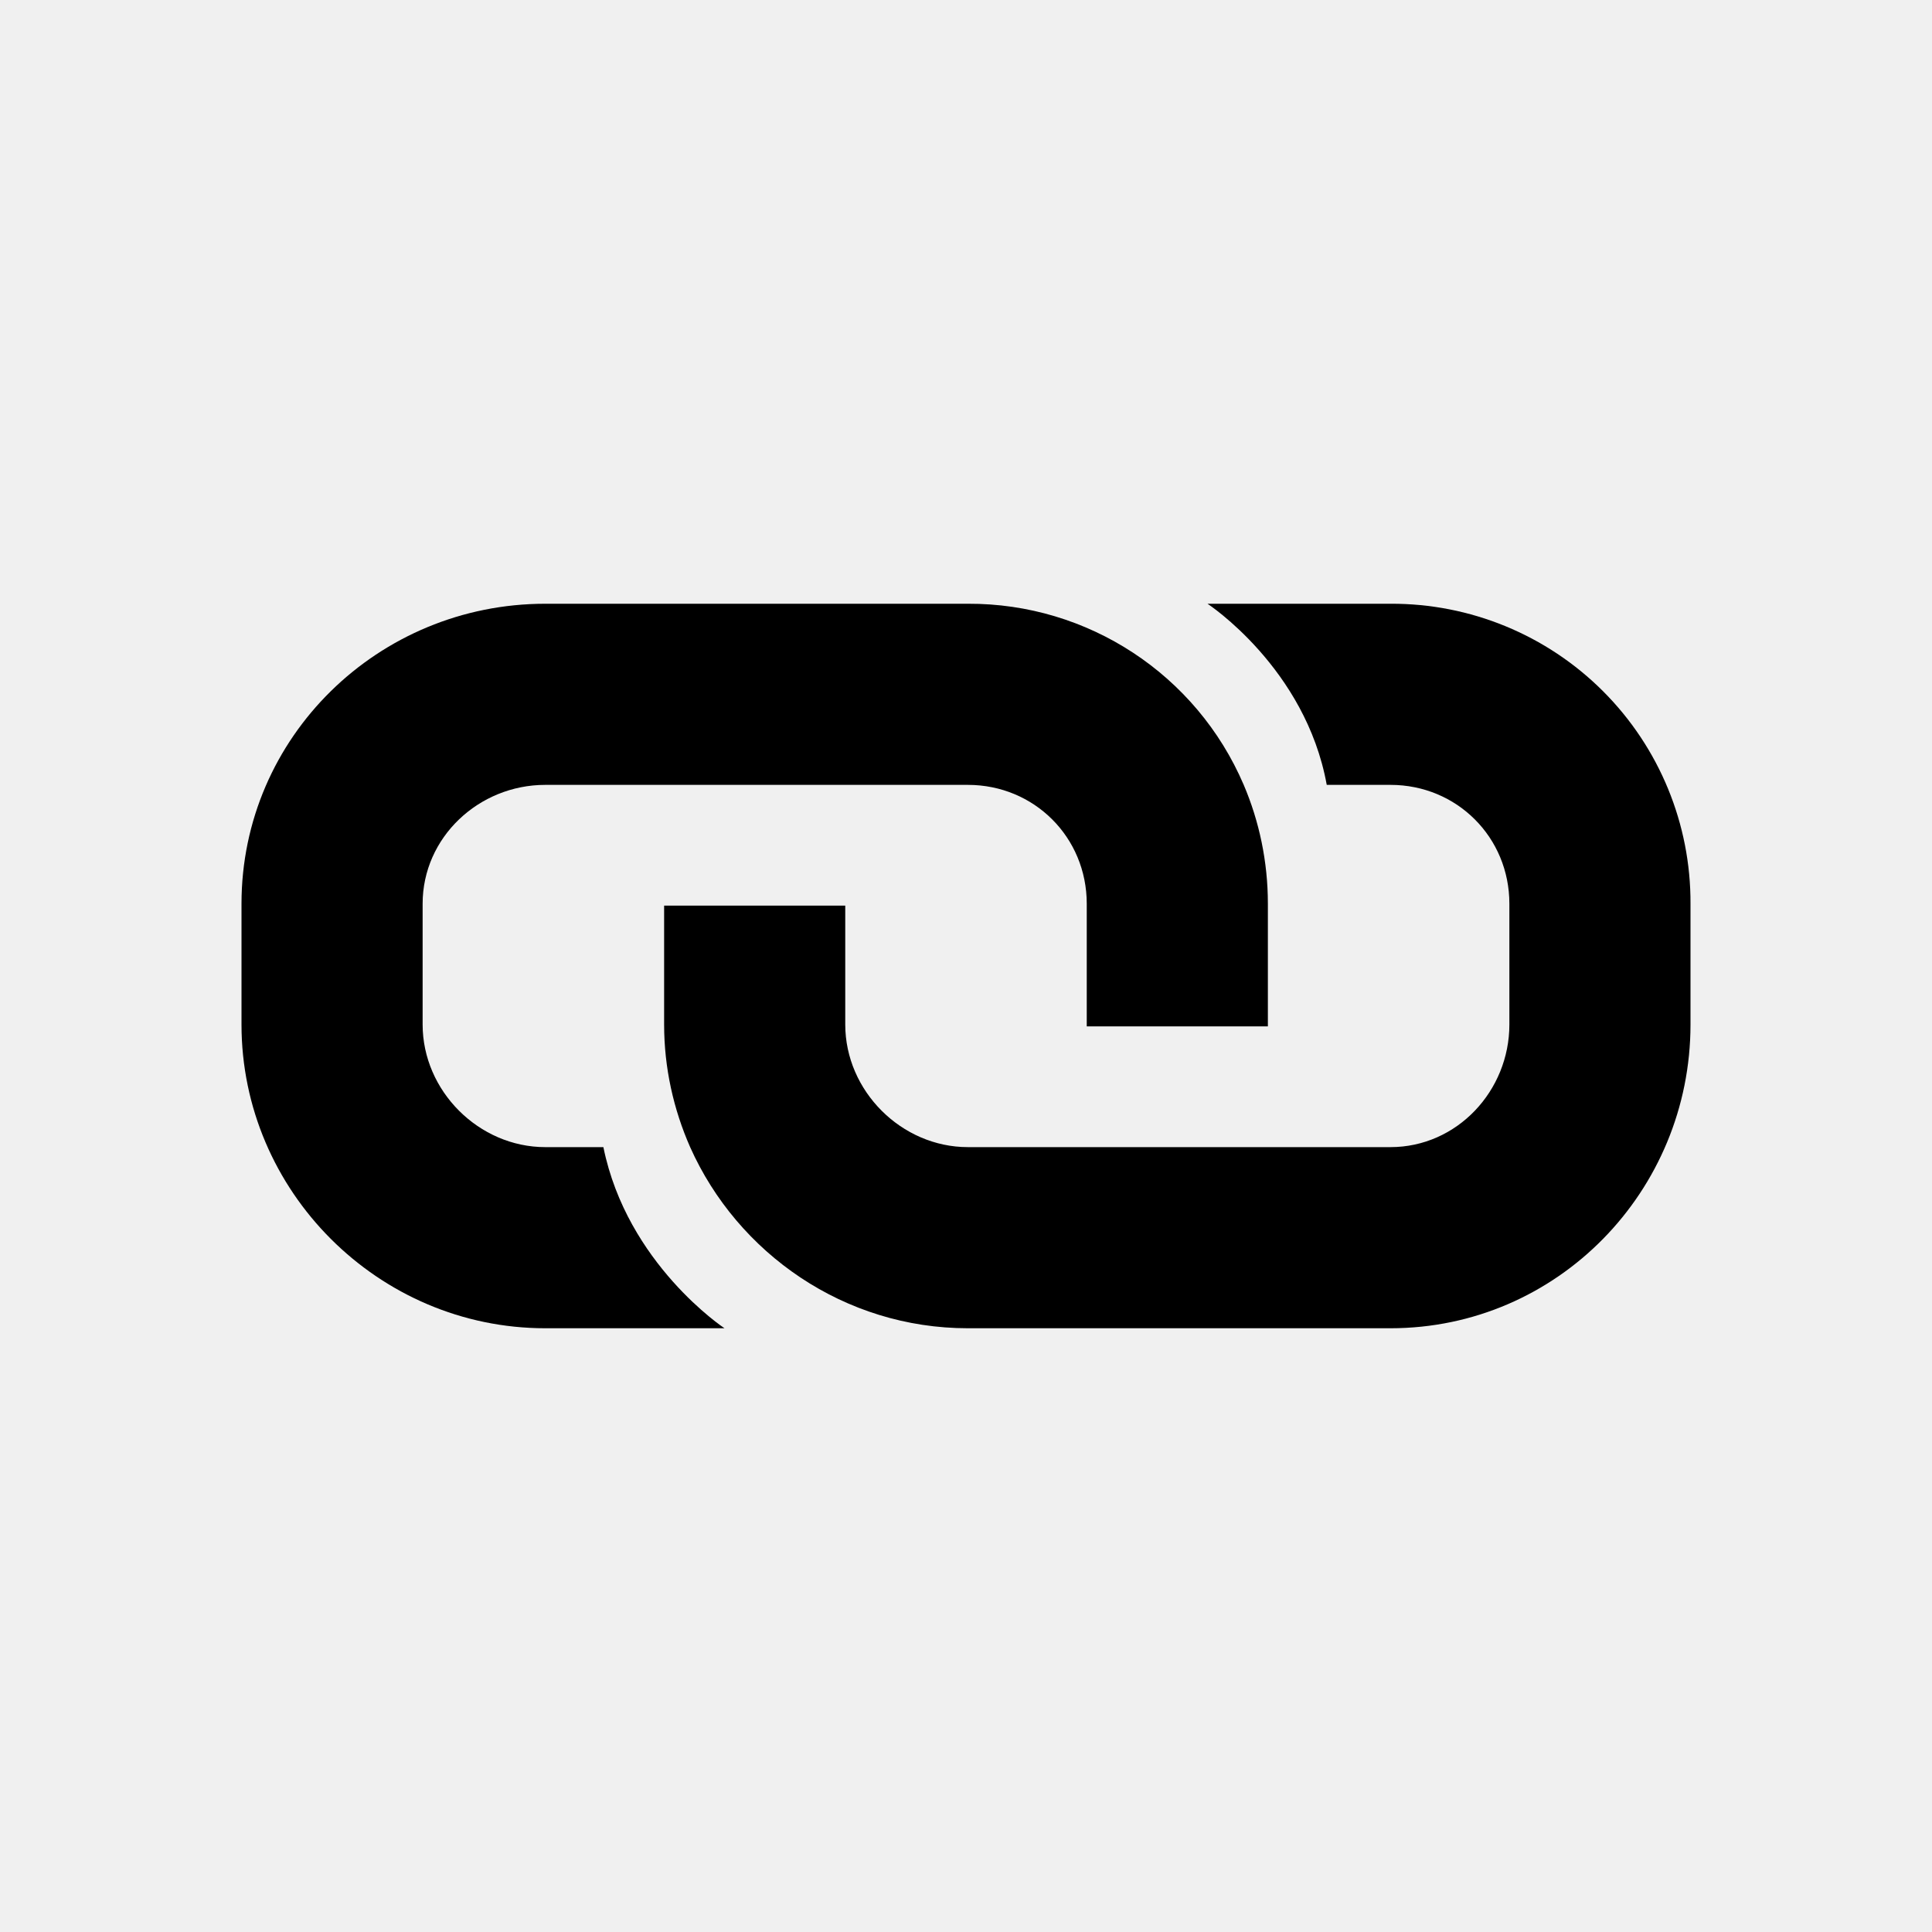
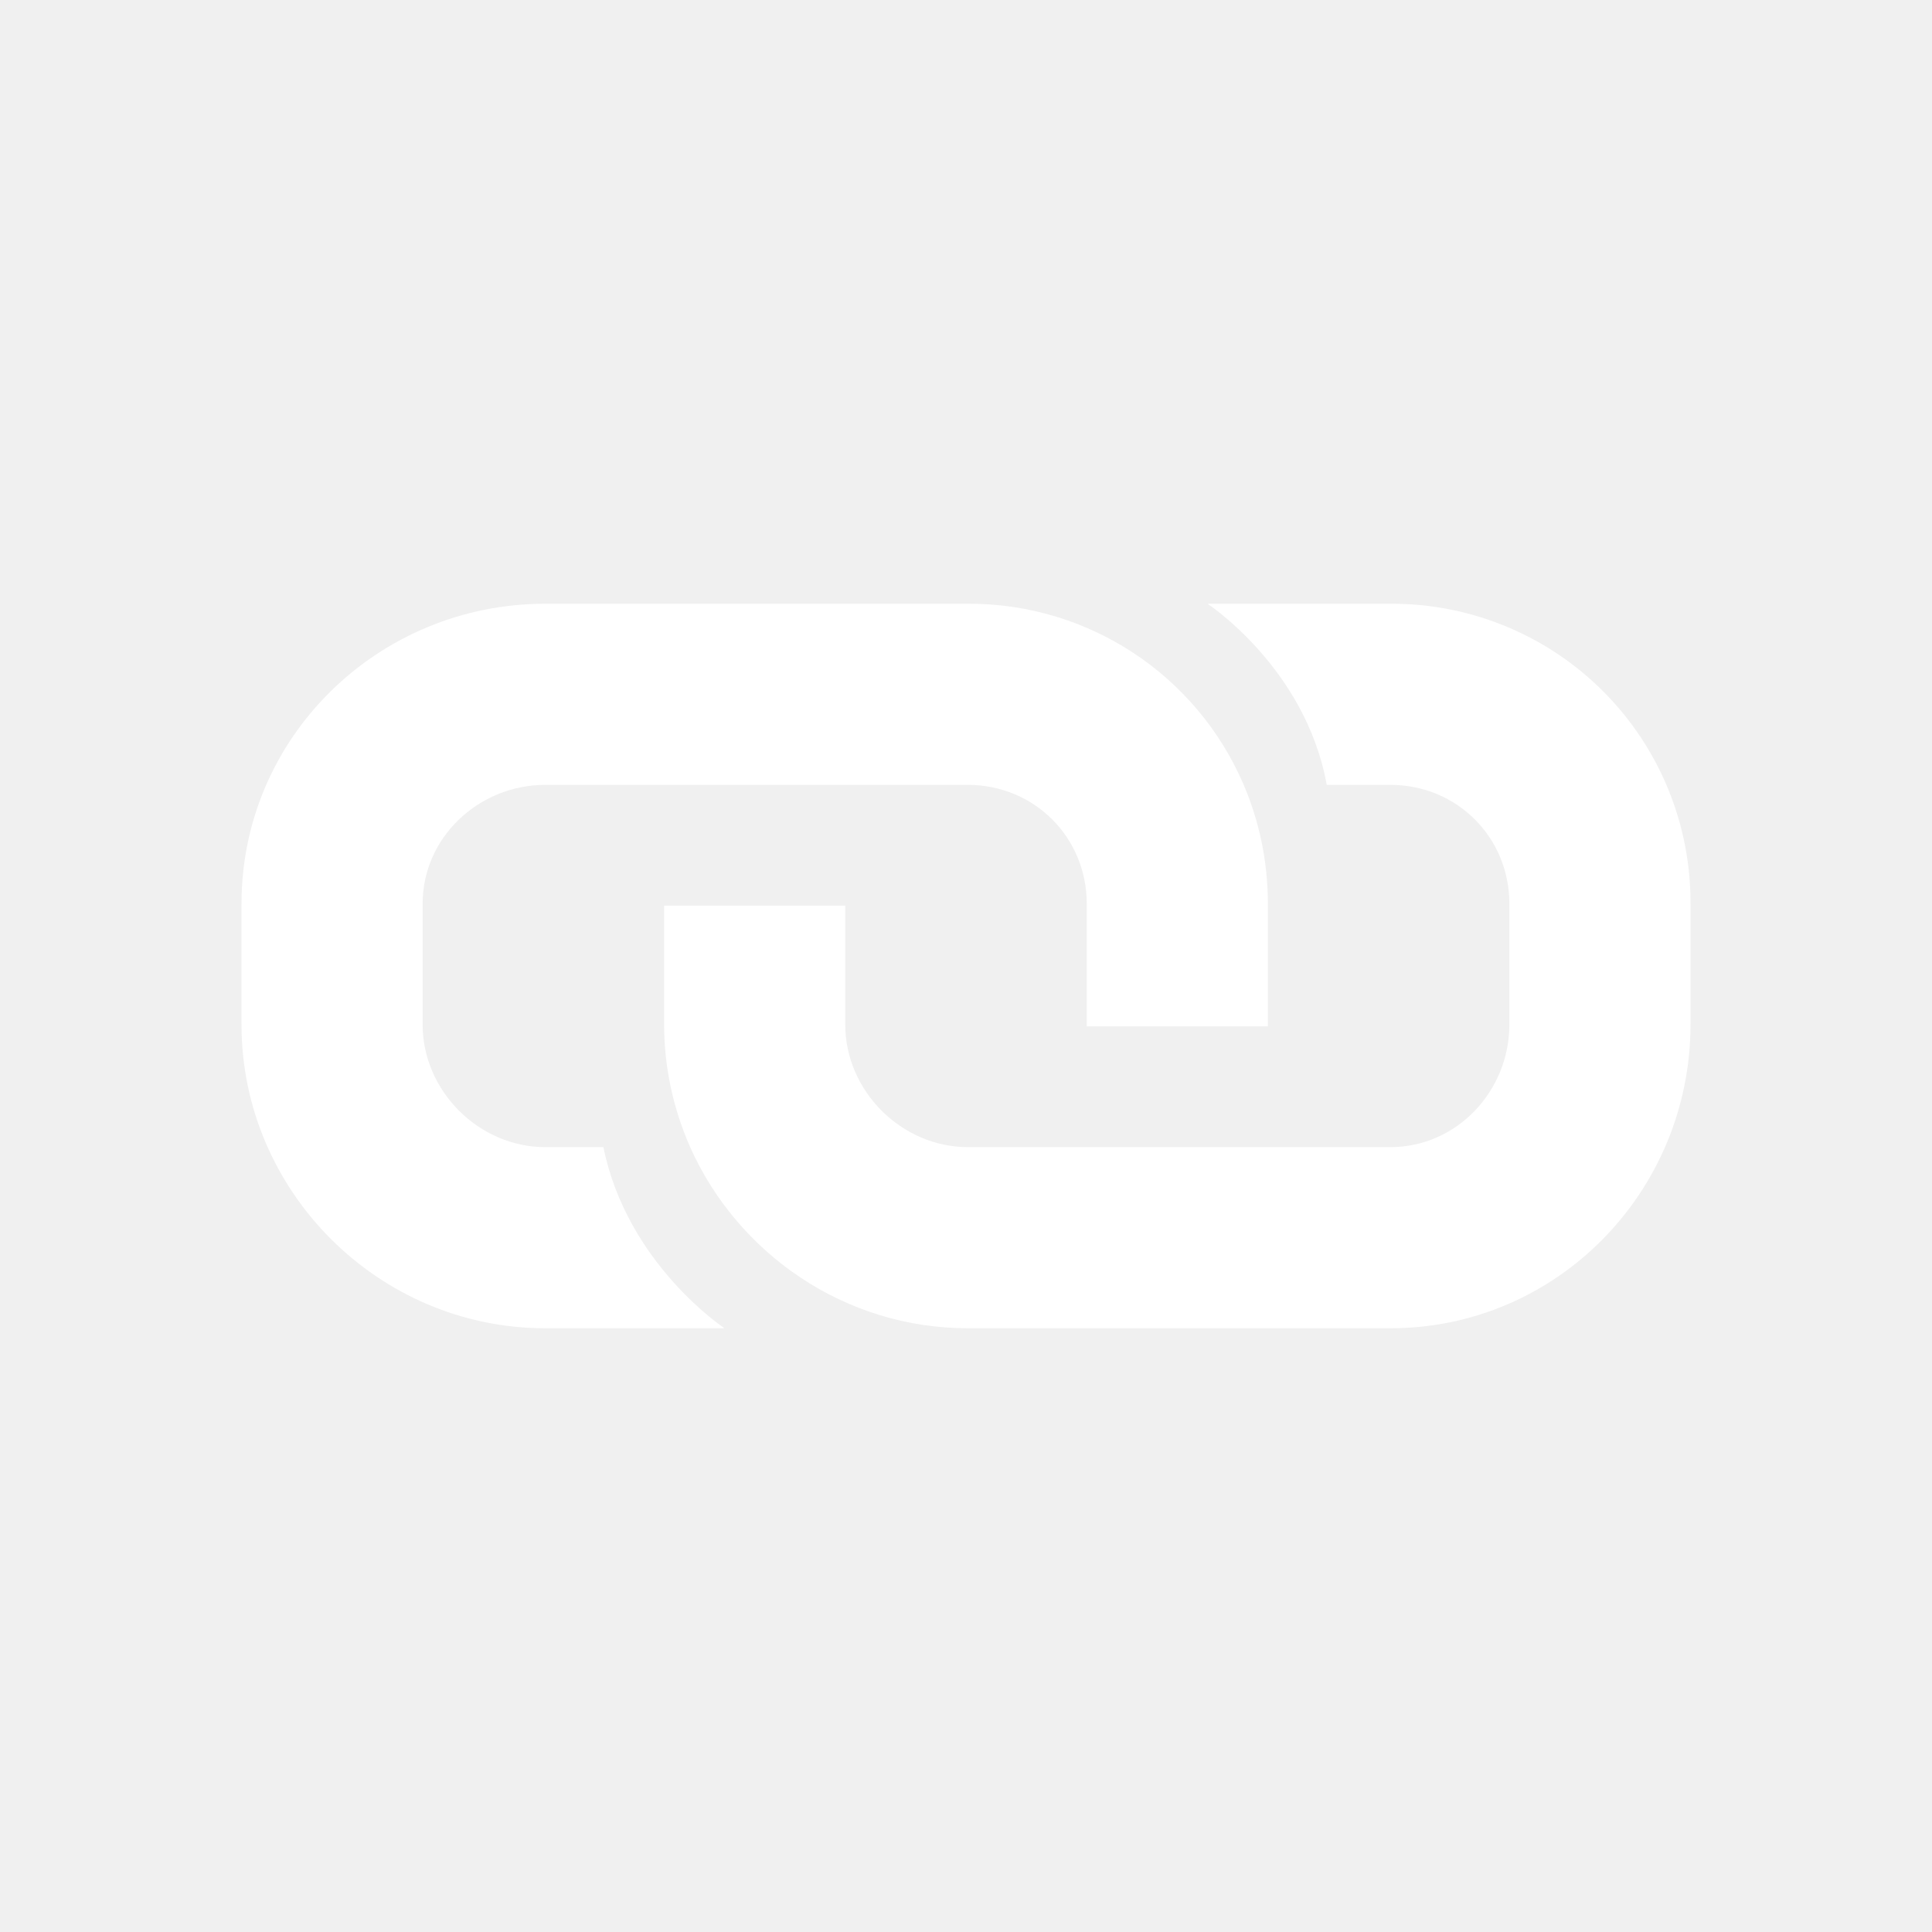
<svg xmlns="http://www.w3.org/2000/svg" width="32" height="32" viewBox="0 0 32 32">
-   <path d="M16.031 13H16h.031zM23.031 10H20s1.625 1.063 1.975 3h1.056c1.1 0 1.969.869 1.969 1.969v2c0 1.1-.869 2.031-1.969 2.031h-7c-1.1 0-2.031-.931-2.031-2.031V15h-3v1.969c0 .719.156 1.406.431 2.031.787 1.762 2.556 3 4.6 3h7C25.793 22 28 19.731 28 16.969v-2A4.946 4.946 0 0 0 23.031 10z" />
-   <path d="M20.6 13a4.945 4.945 0 0 0-4.569-3h-7C6.268 10 4 12.206 4 14.969v2C4 19.731 6.269 22 9.031 22H12s-1.613-1.063-2.006-3h-.963C7.931 19 7 18.069 7 16.969v-2C7 13.869 7.931 13 9.031 13h7c1.1 0 1.969.869 1.969 1.969V17h3v-2.031c0-.7-.144-1.369-.4-1.969z" />
+   <path fill="#ffffff" d="M16.031 13H16h.031zM23.031 10H20s1.625 1.063 1.975 3h1.056c1.1 0 1.969.869 1.969 1.969v2c0 1.1-.869 2.031-1.969 2.031h-7c-1.1 0-2.031-.931-2.031-2.031V15h-3v1.969c0 .719.156 1.406.431 2.031.787 1.762 2.556 3 4.6 3h7C25.793 22 28 19.731 28 16.969v-2A4.946 4.946 0 0 0 23.031 10z" />
+   <path fill="#ffffff" d="M20.6 13a4.945 4.945 0 0 0-4.569-3h-7C6.268 10 4 12.206 4 14.969v2C4 19.731 6.269 22 9.031 22H12s-1.613-1.063-2.006-3h-.963C7.931 19 7 18.069 7 16.969v-2C7 13.869 7.931 13 9.031 13h7c1.1 0 1.969.869 1.969 1.969V17h3v-2.031c0-.7-.144-1.369-.4-1.969z" />
</svg>
